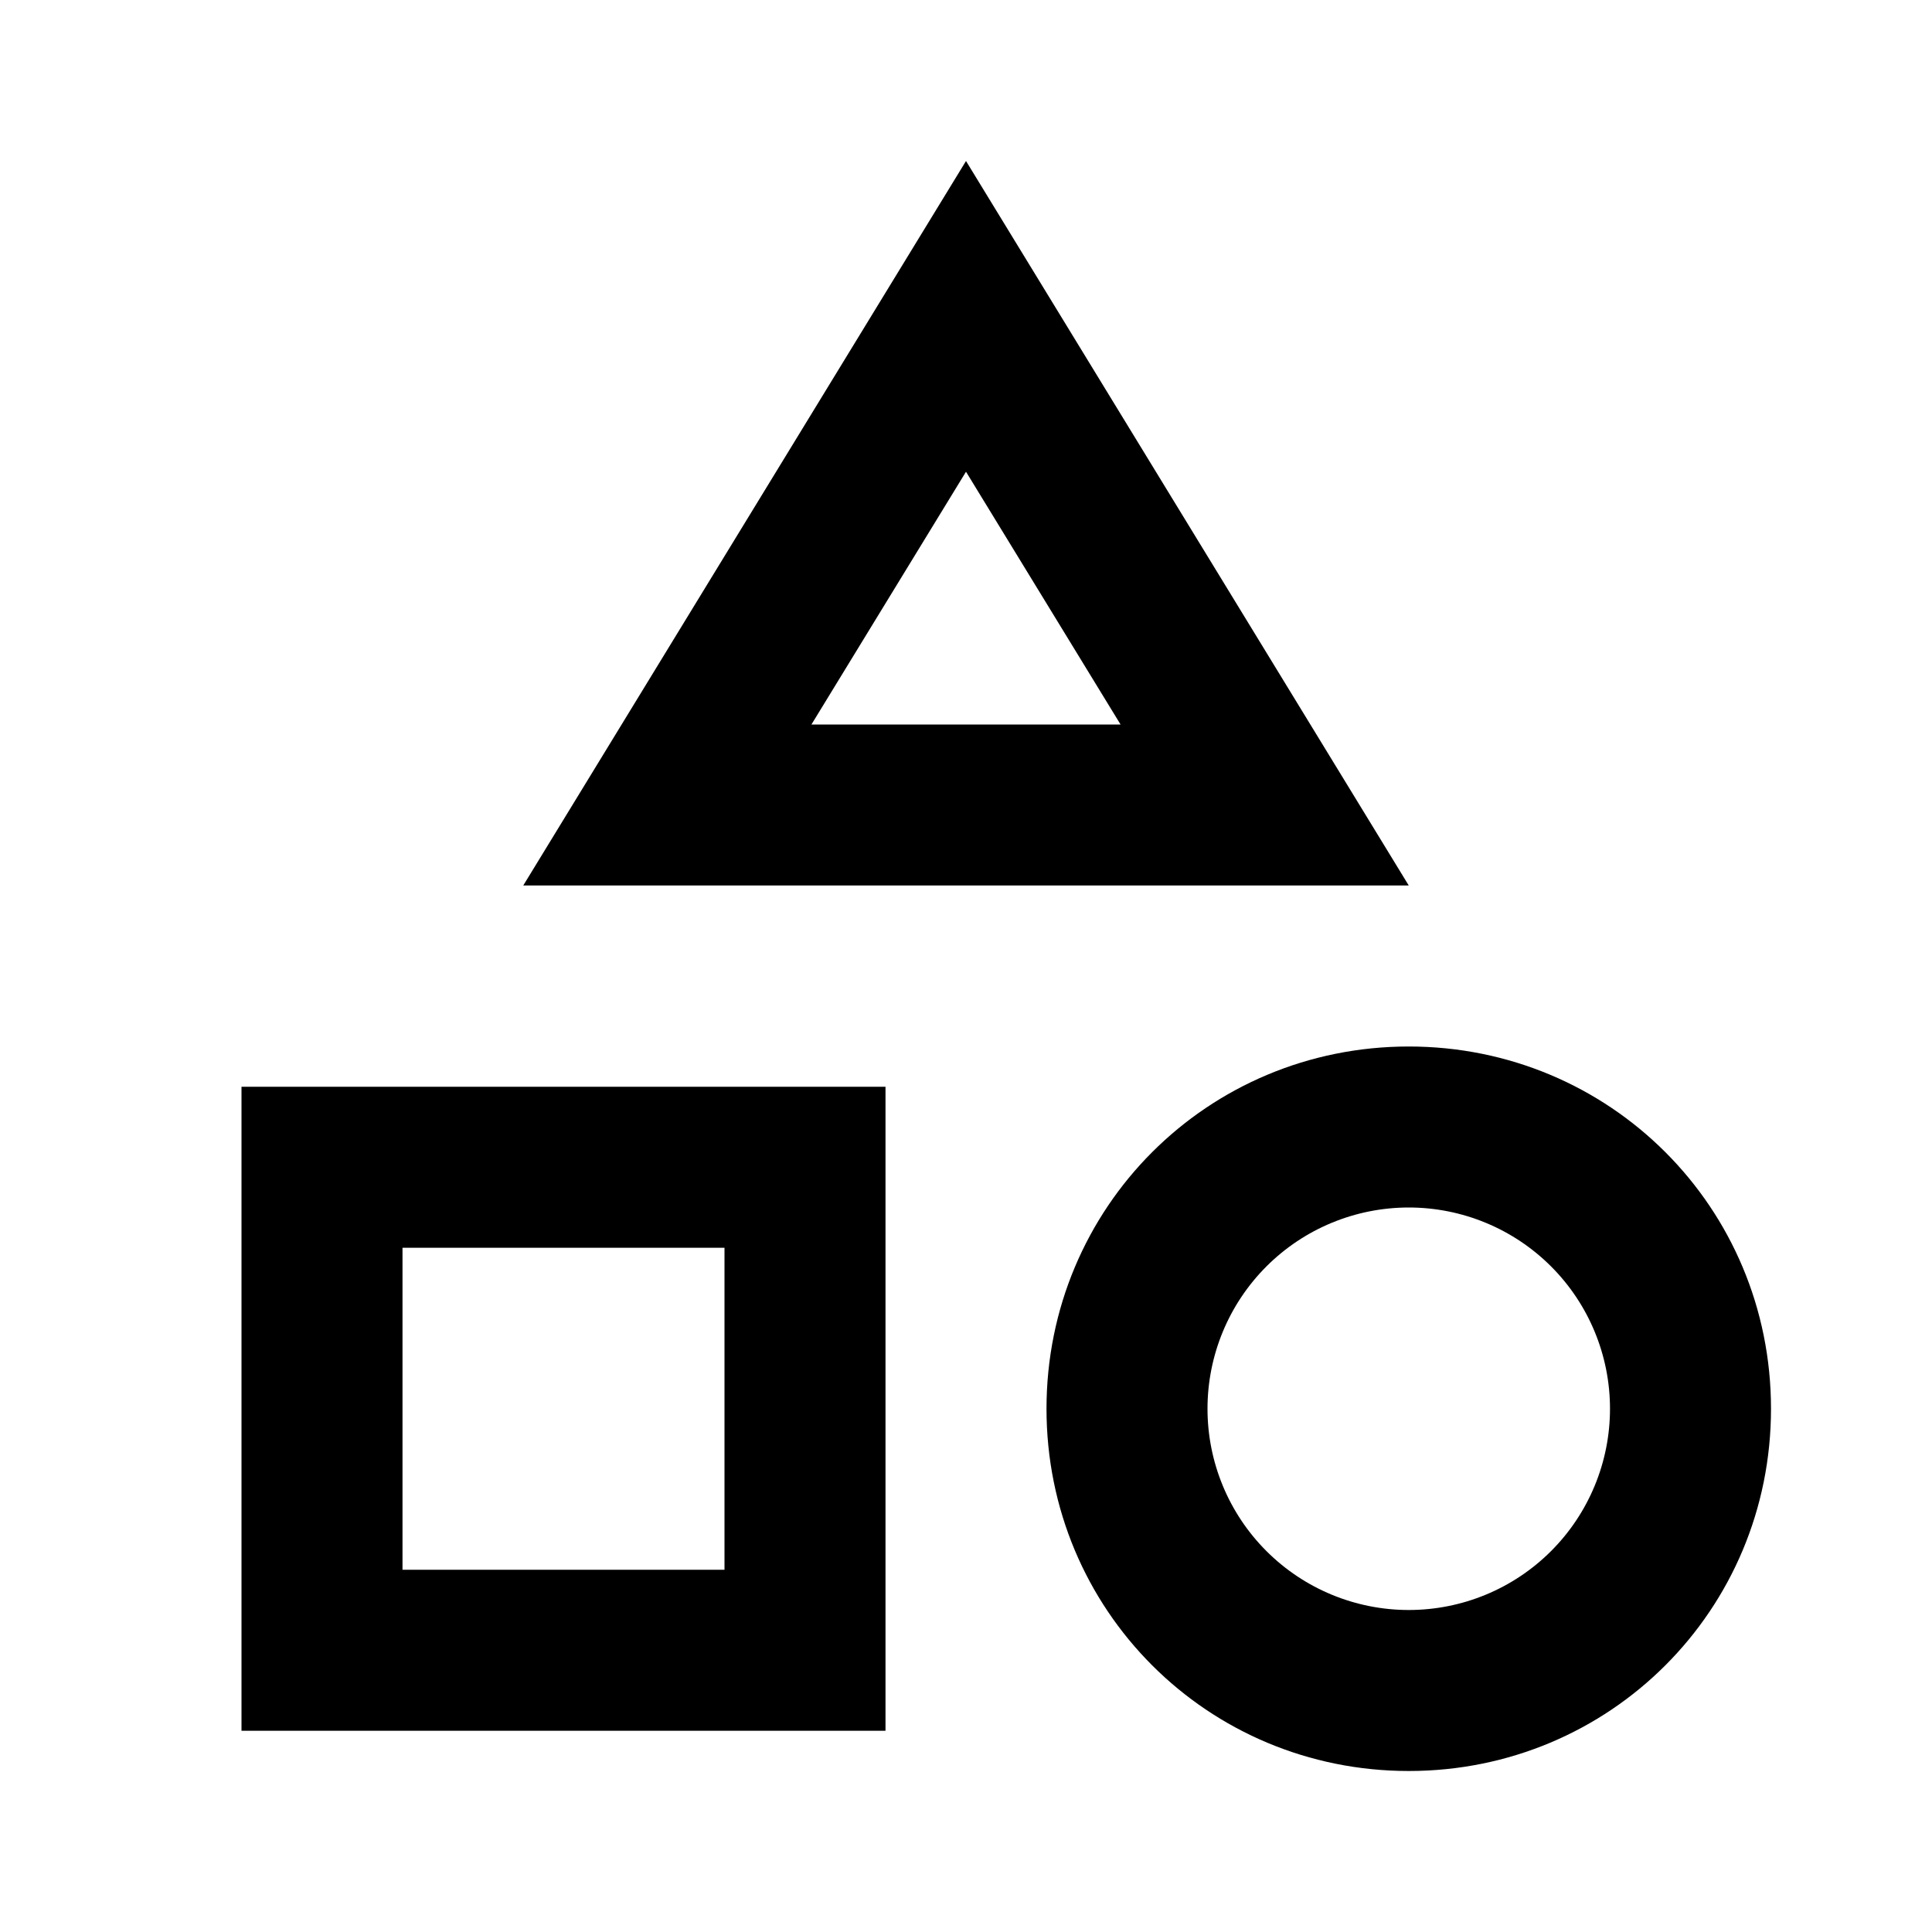
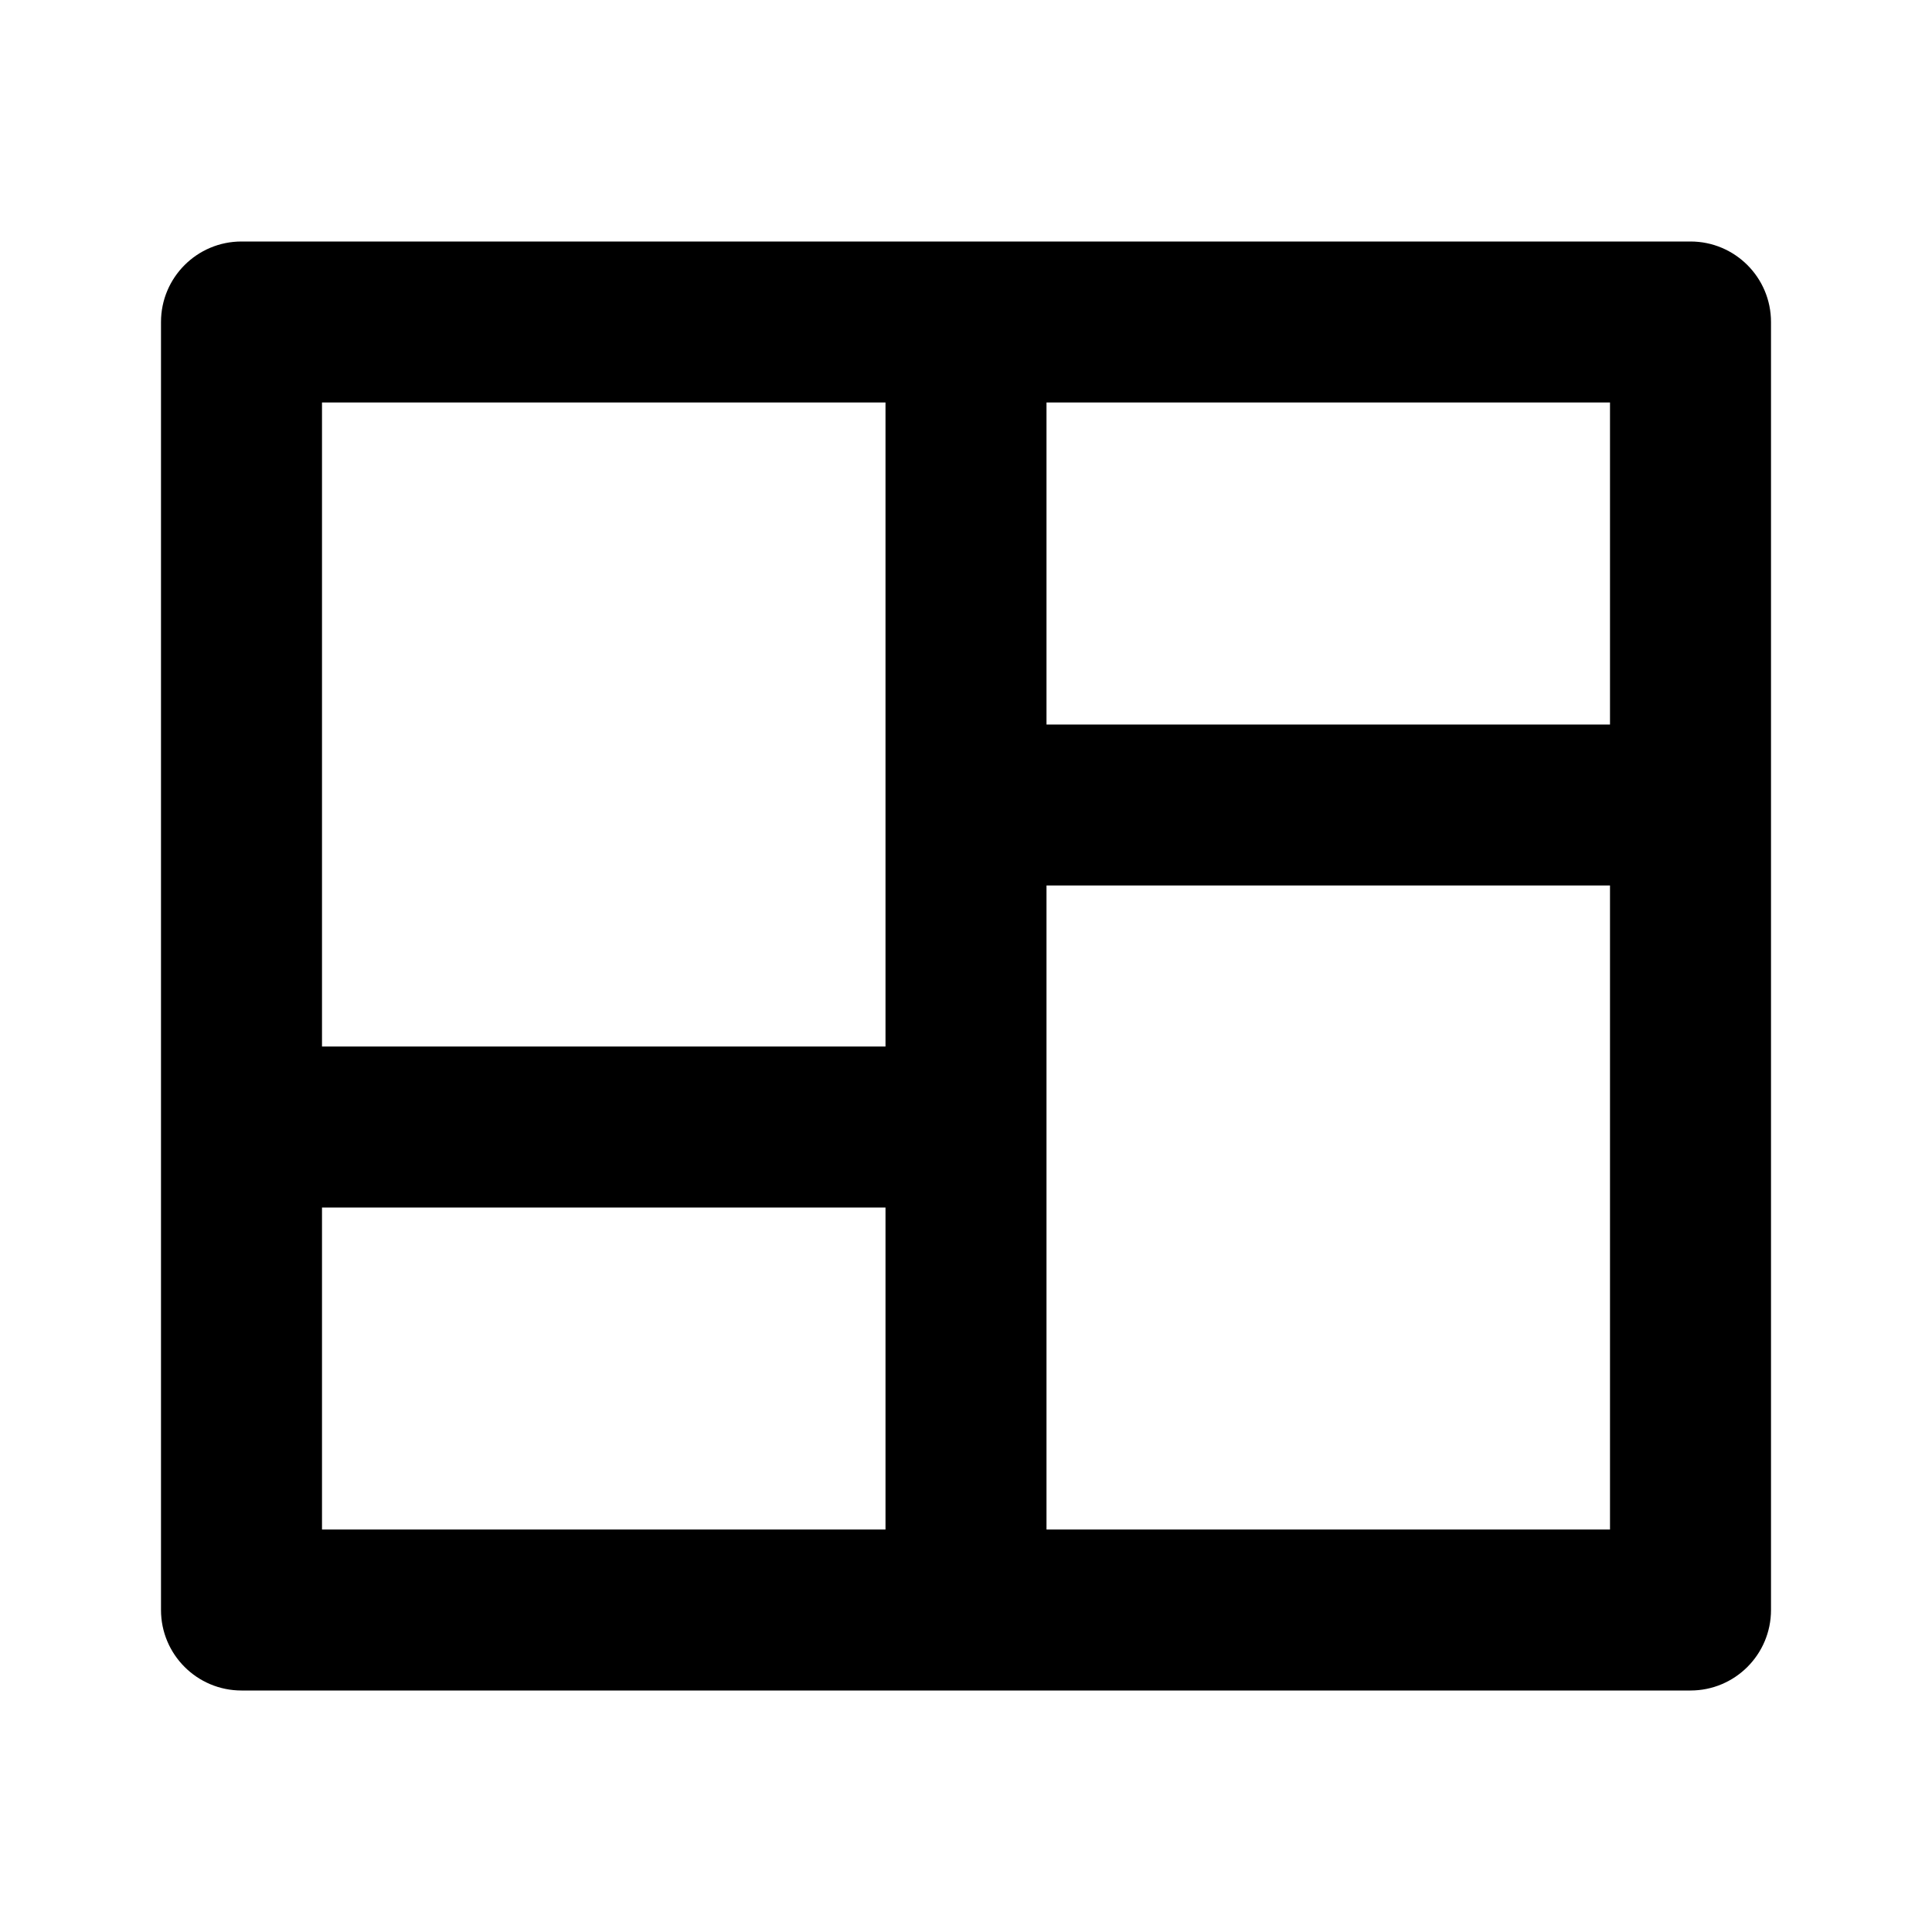
<svg xmlns="http://www.w3.org/2000/svg" width="24" height="24" version="1.1" viewBox="0 0 24 24">
-   <path d="m11 13.5v8h-8v-8h8zm-2 2h-4v4h4v-4zm3-13.5 5.5 9h-11l5.5-9zm0 3.86-1.92 3.14h3.84l-1.92-3.14zm5.5 7.14c2.5 0 4.5 2 4.5 4.5s-2 4.5-4.5 4.5-4.5-2-4.5-4.5 2-4.5 4.5-4.5zm0 2c-0.663 0-1.299 0.263-1.768 0.732-0.469 0.469-0.732 1.105-0.732 1.768s0.263 1.299 0.732 1.768c0.469 0.469 1.105 0.732 1.768 0.732s1.299-0.263 1.768-0.732c0.469-0.469 0.732-1.105 0.732-1.768s-0.263-1.299-0.732-1.768c-0.469-0.469-1.105-0.732-1.768-0.732z" />
+   <path d="M22 20a1 1 0 0 1-1 1H3a1 1 0 0 1-1-1V4a1 1 0 0 1 1-1h18a1 1 0 0 1 1 1v16zm-11-5H4v4h7v-4zm9-4h-7v8h7v-8zm-9-6H4v8h7V5zm9 0h-7v4h7V5z" />
</svg>
